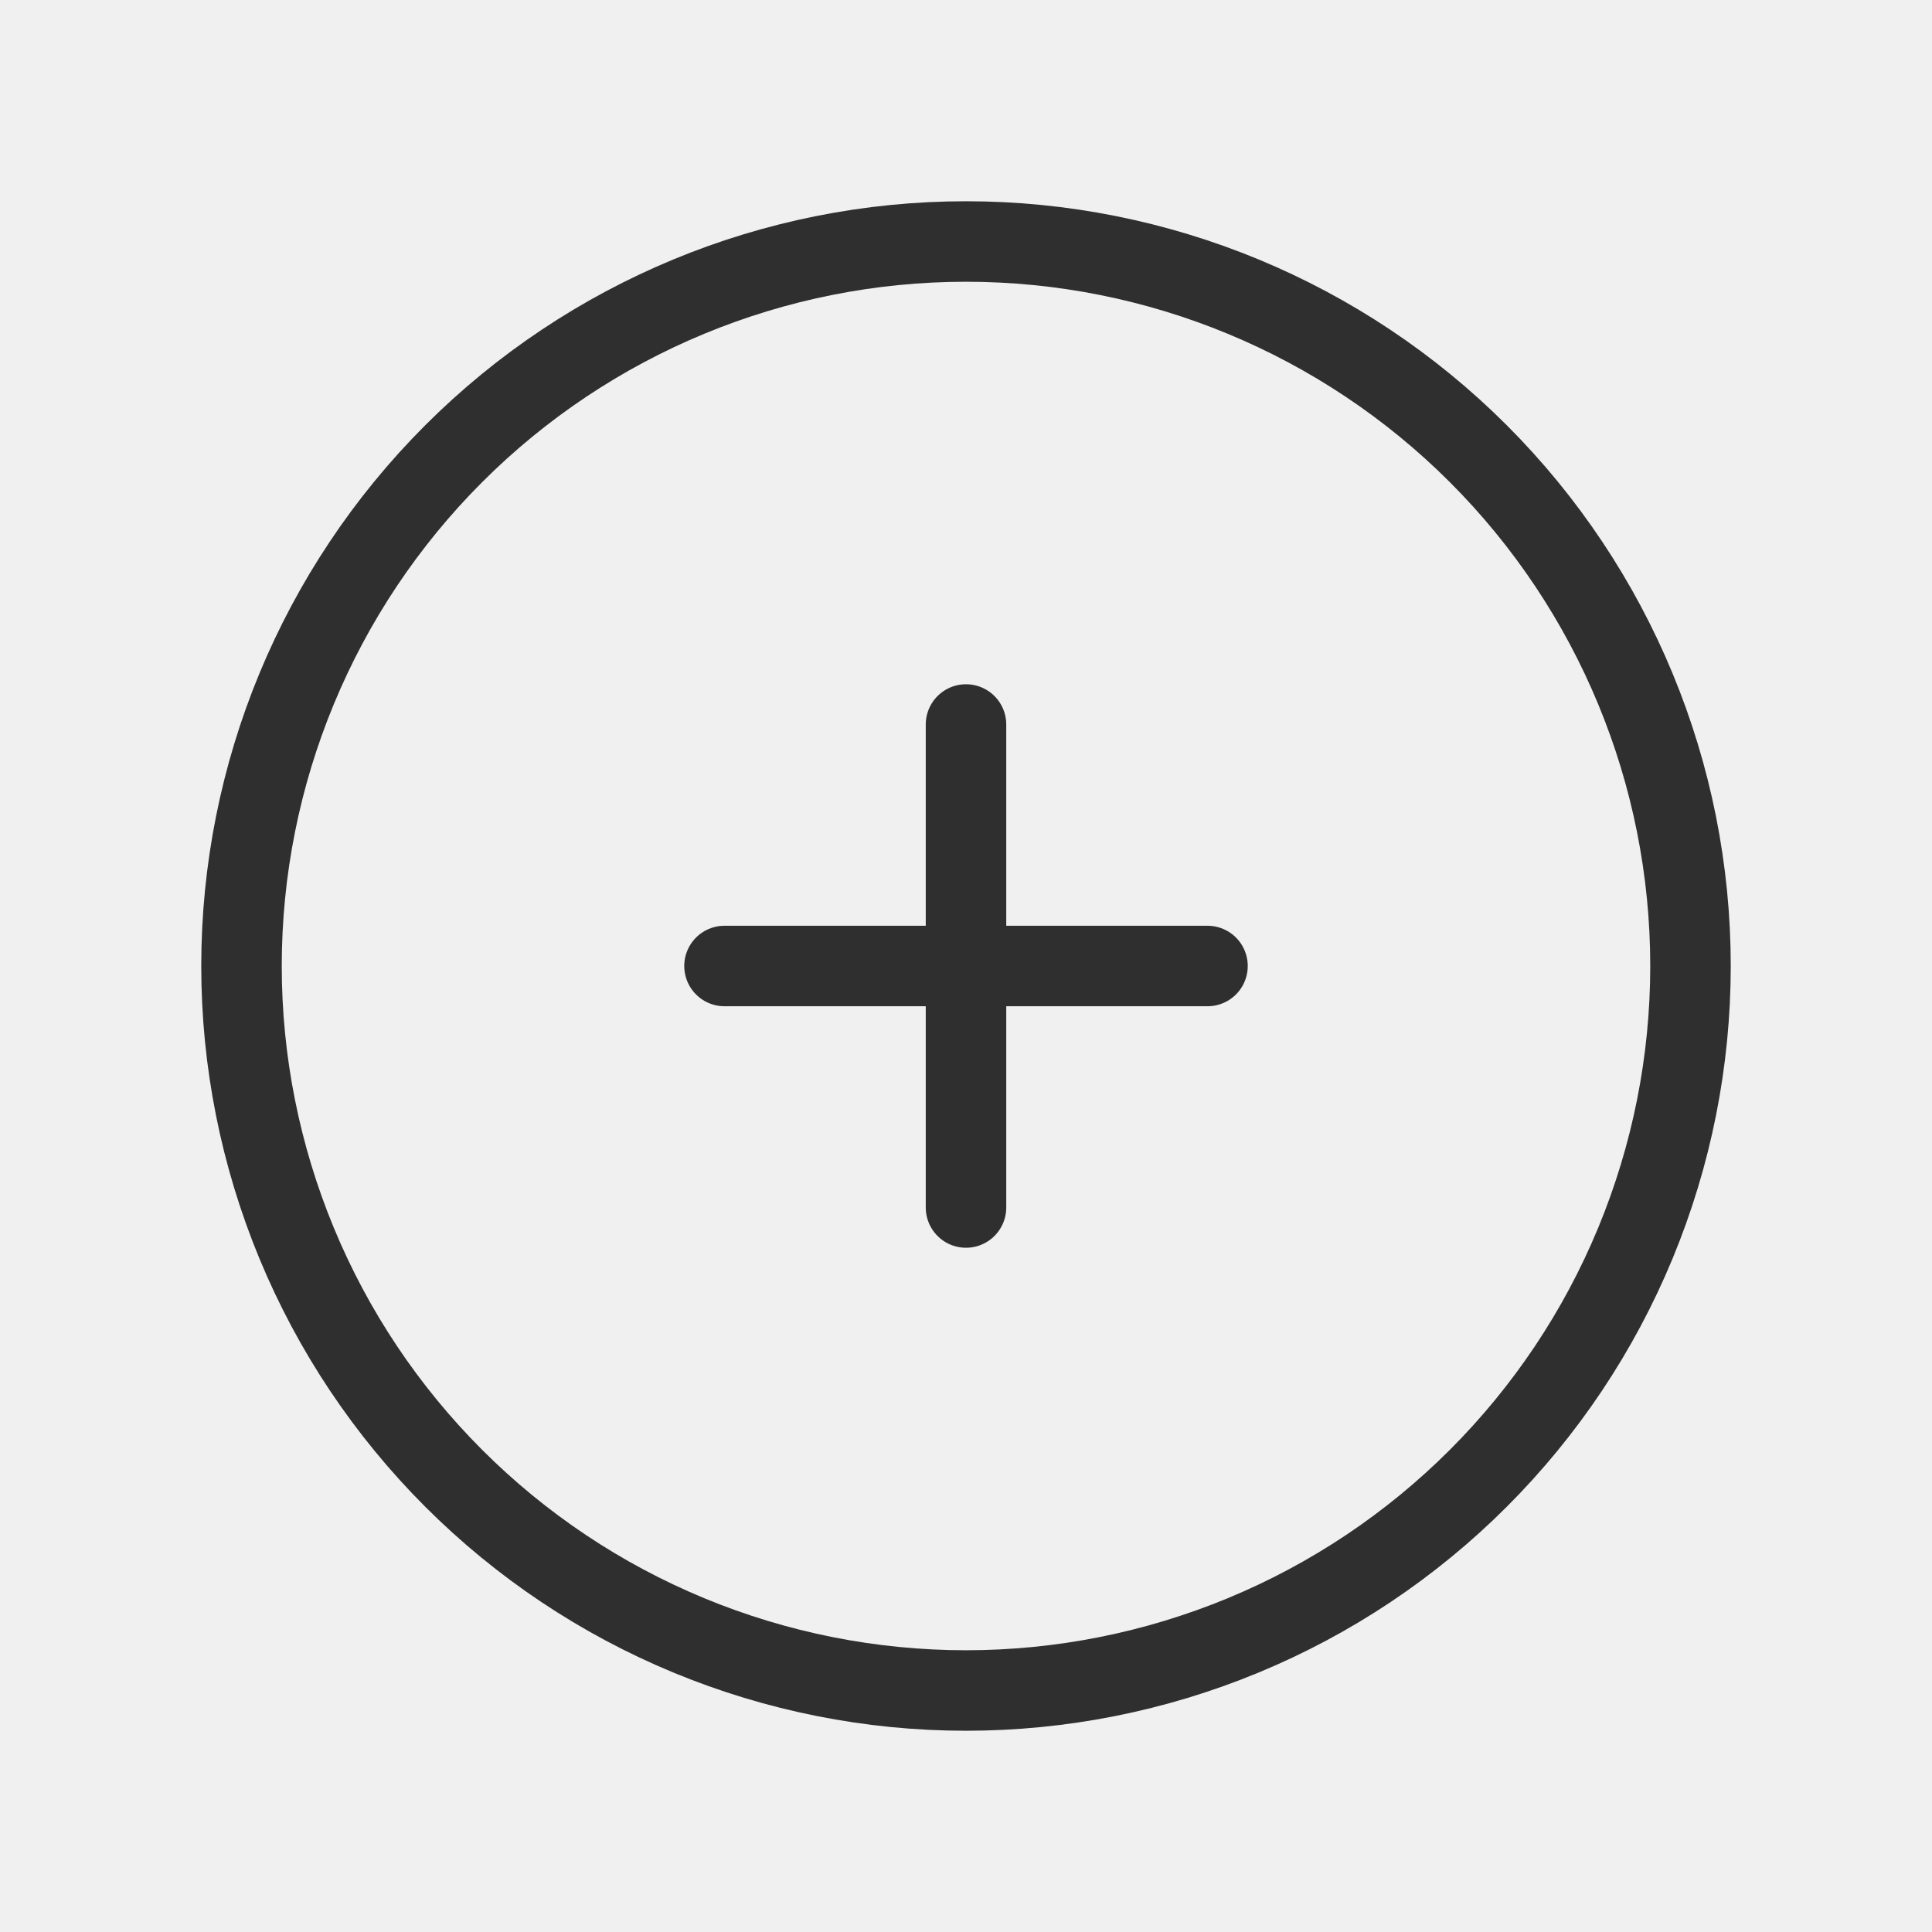
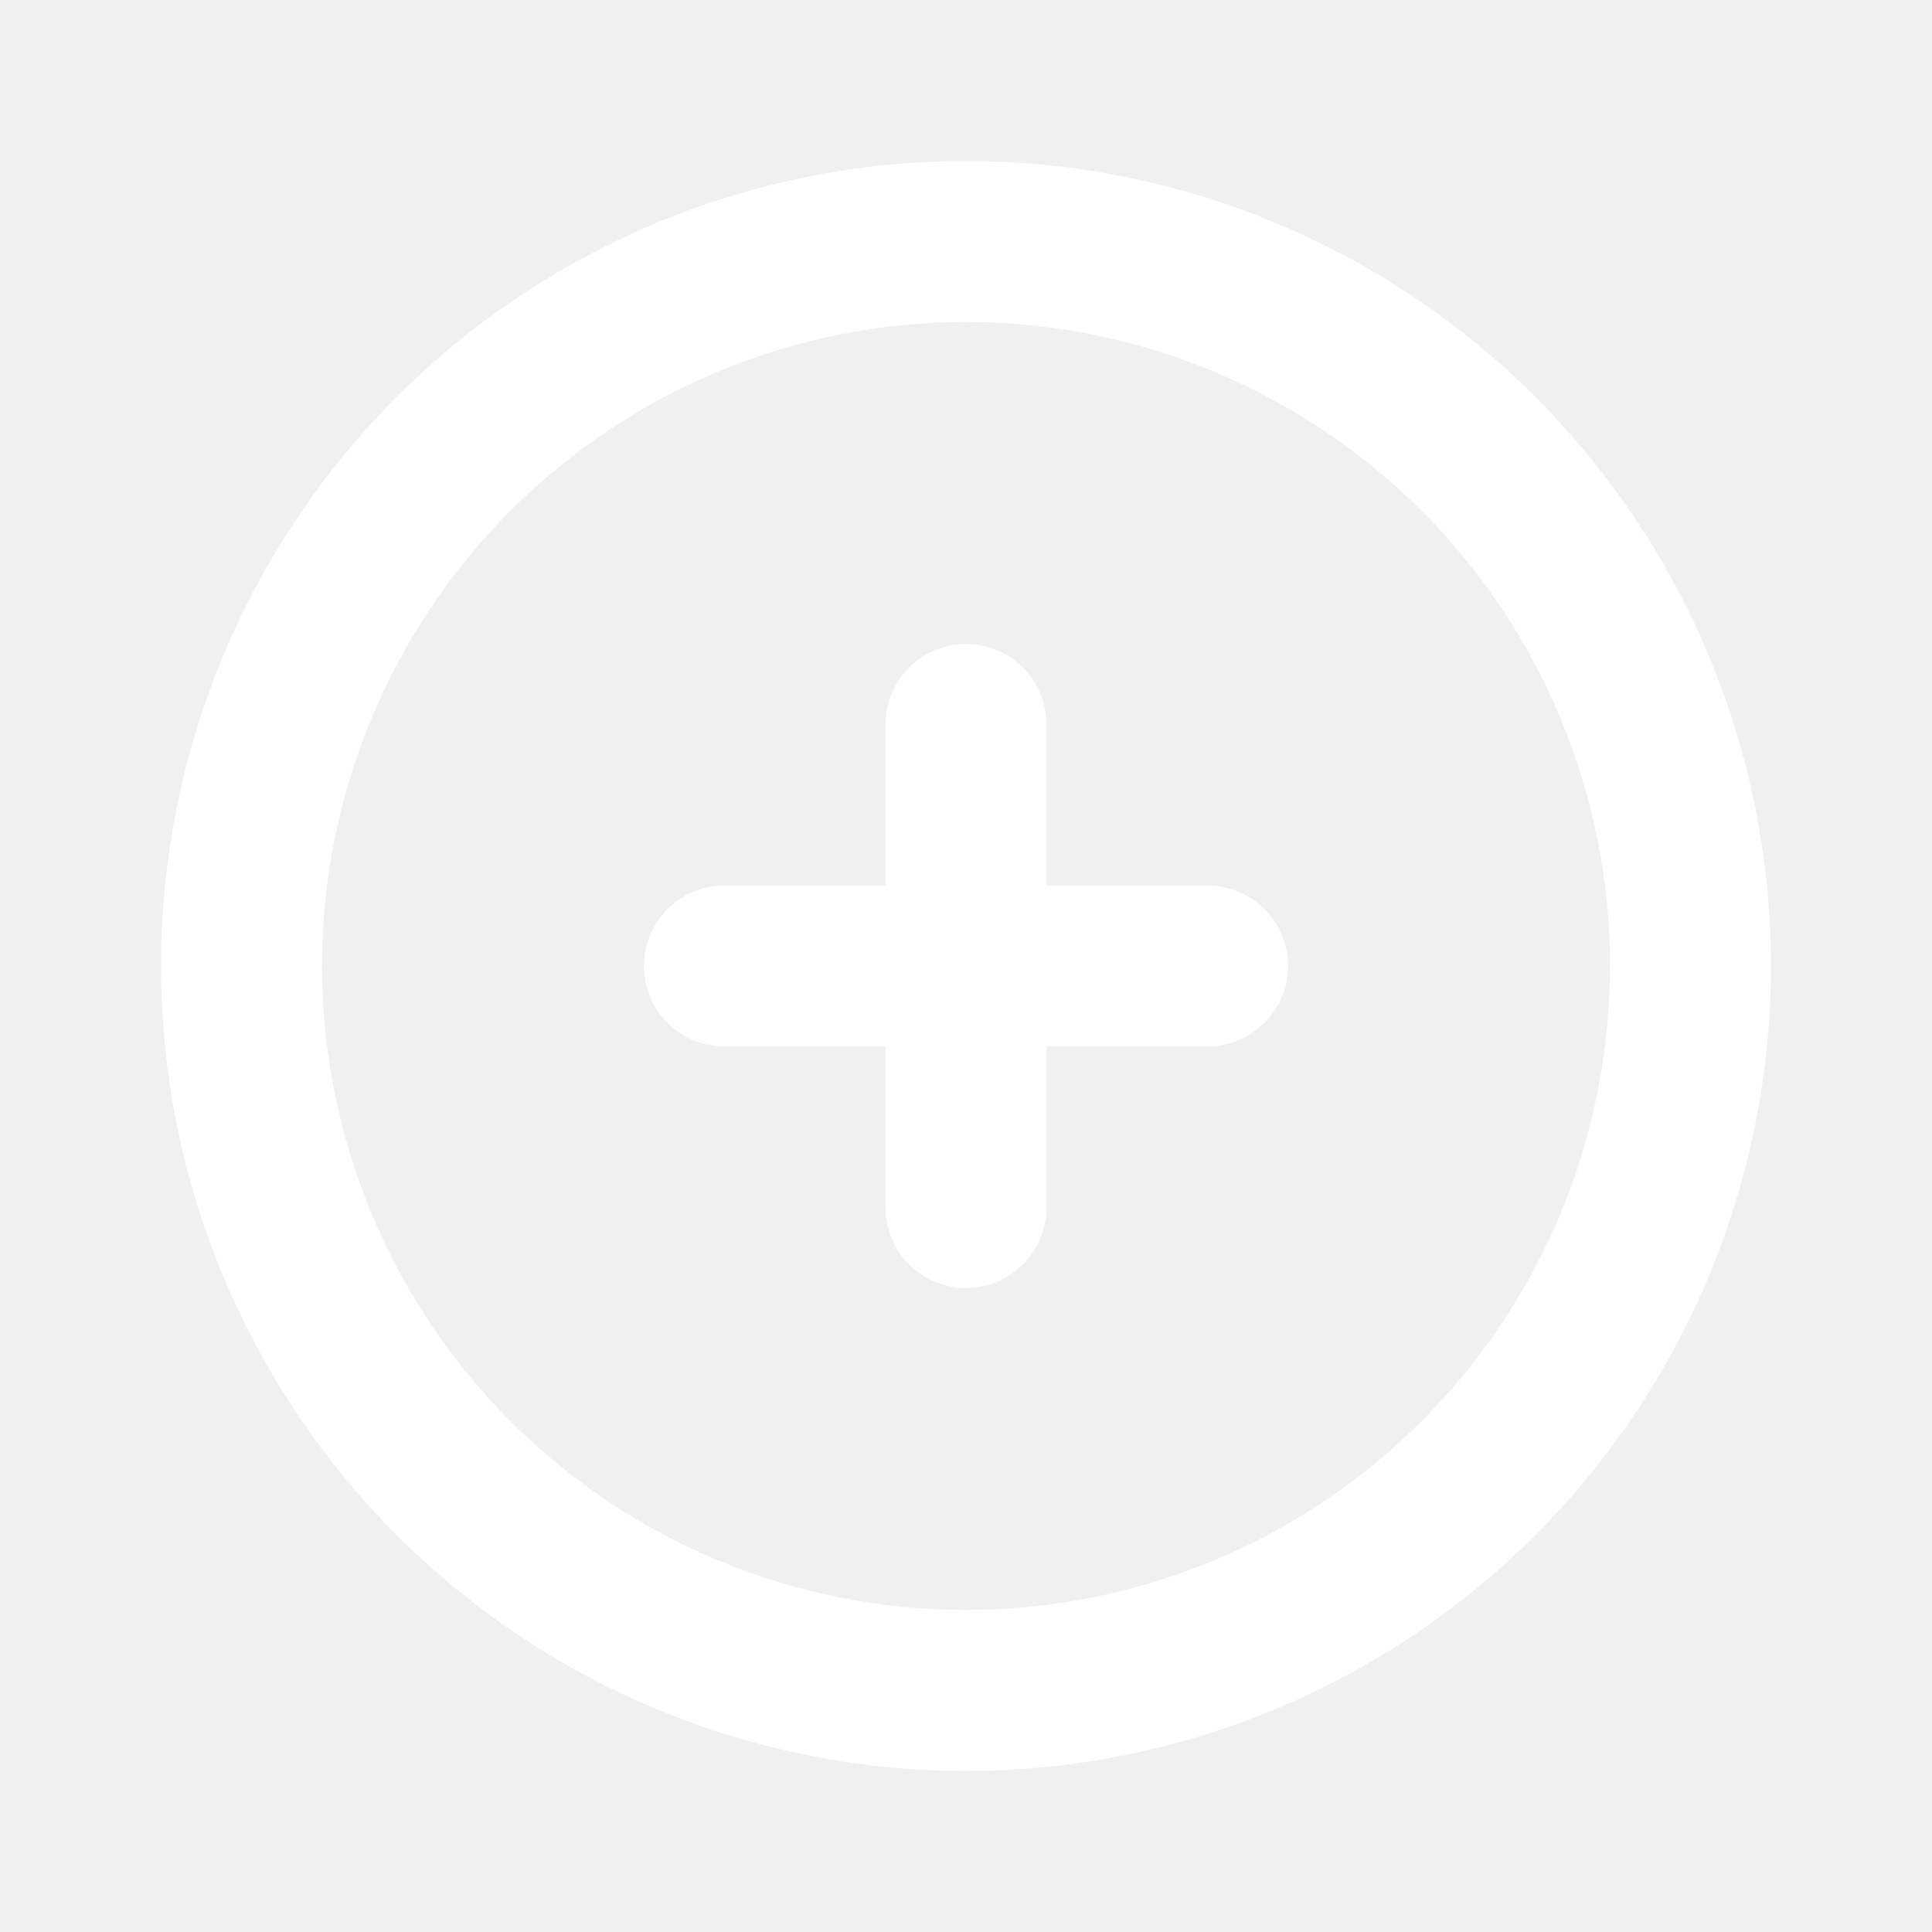
<svg xmlns="http://www.w3.org/2000/svg" width="24" height="24" viewBox="0 0 24 24" fill="none">
-   <path d="M12 9V15M15 12H9M21 12C21 13.182 20.767 14.352 20.315 15.444C19.863 16.536 19.2 17.528 18.364 18.364C17.528 19.2 16.536 19.863 15.444 20.315C14.352 20.767 13.182 21 12 21C10.818 21 9.648 20.767 8.556 20.315C7.464 19.863 6.472 19.2 5.636 18.364C4.8 17.528 4.137 16.536 3.685 15.444C3.233 14.352 3 13.182 3 12C3 9.613 3.948 7.324 5.636 5.636C7.324 3.948 9.613 3 12 3C14.387 3 16.676 3.948 18.364 5.636C20.052 7.324 21 9.613 21 12Z" stroke="#2F2F2F" stroke-linecap="round" stroke-linejoin="round" />
+   <path d="M12 9V15M15 12H9M21 12C21 13.182 20.767 14.352 20.315 15.444C19.863 16.536 19.2 17.528 18.364 18.364C17.528 19.2 16.536 19.863 15.444 20.315C14.352 20.767 13.182 21 12 21C10.818 21 9.648 20.767 8.556 20.315C7.464 19.863 6.472 19.2 5.636 18.364C4.8 17.528 4.137 16.536 3.685 15.444C3.233 14.352 3 13.182 3 12C3 9.613 3.948 7.324 5.636 5.636C7.324 3.948 9.613 3 12 3C14.387 3 16.676 3.948 18.364 5.636C20.052 7.324 21 9.613 21 12Z" stroke="white" stroke-width="2" stroke-linecap="round" stroke-linejoin="round" />
</svg>
